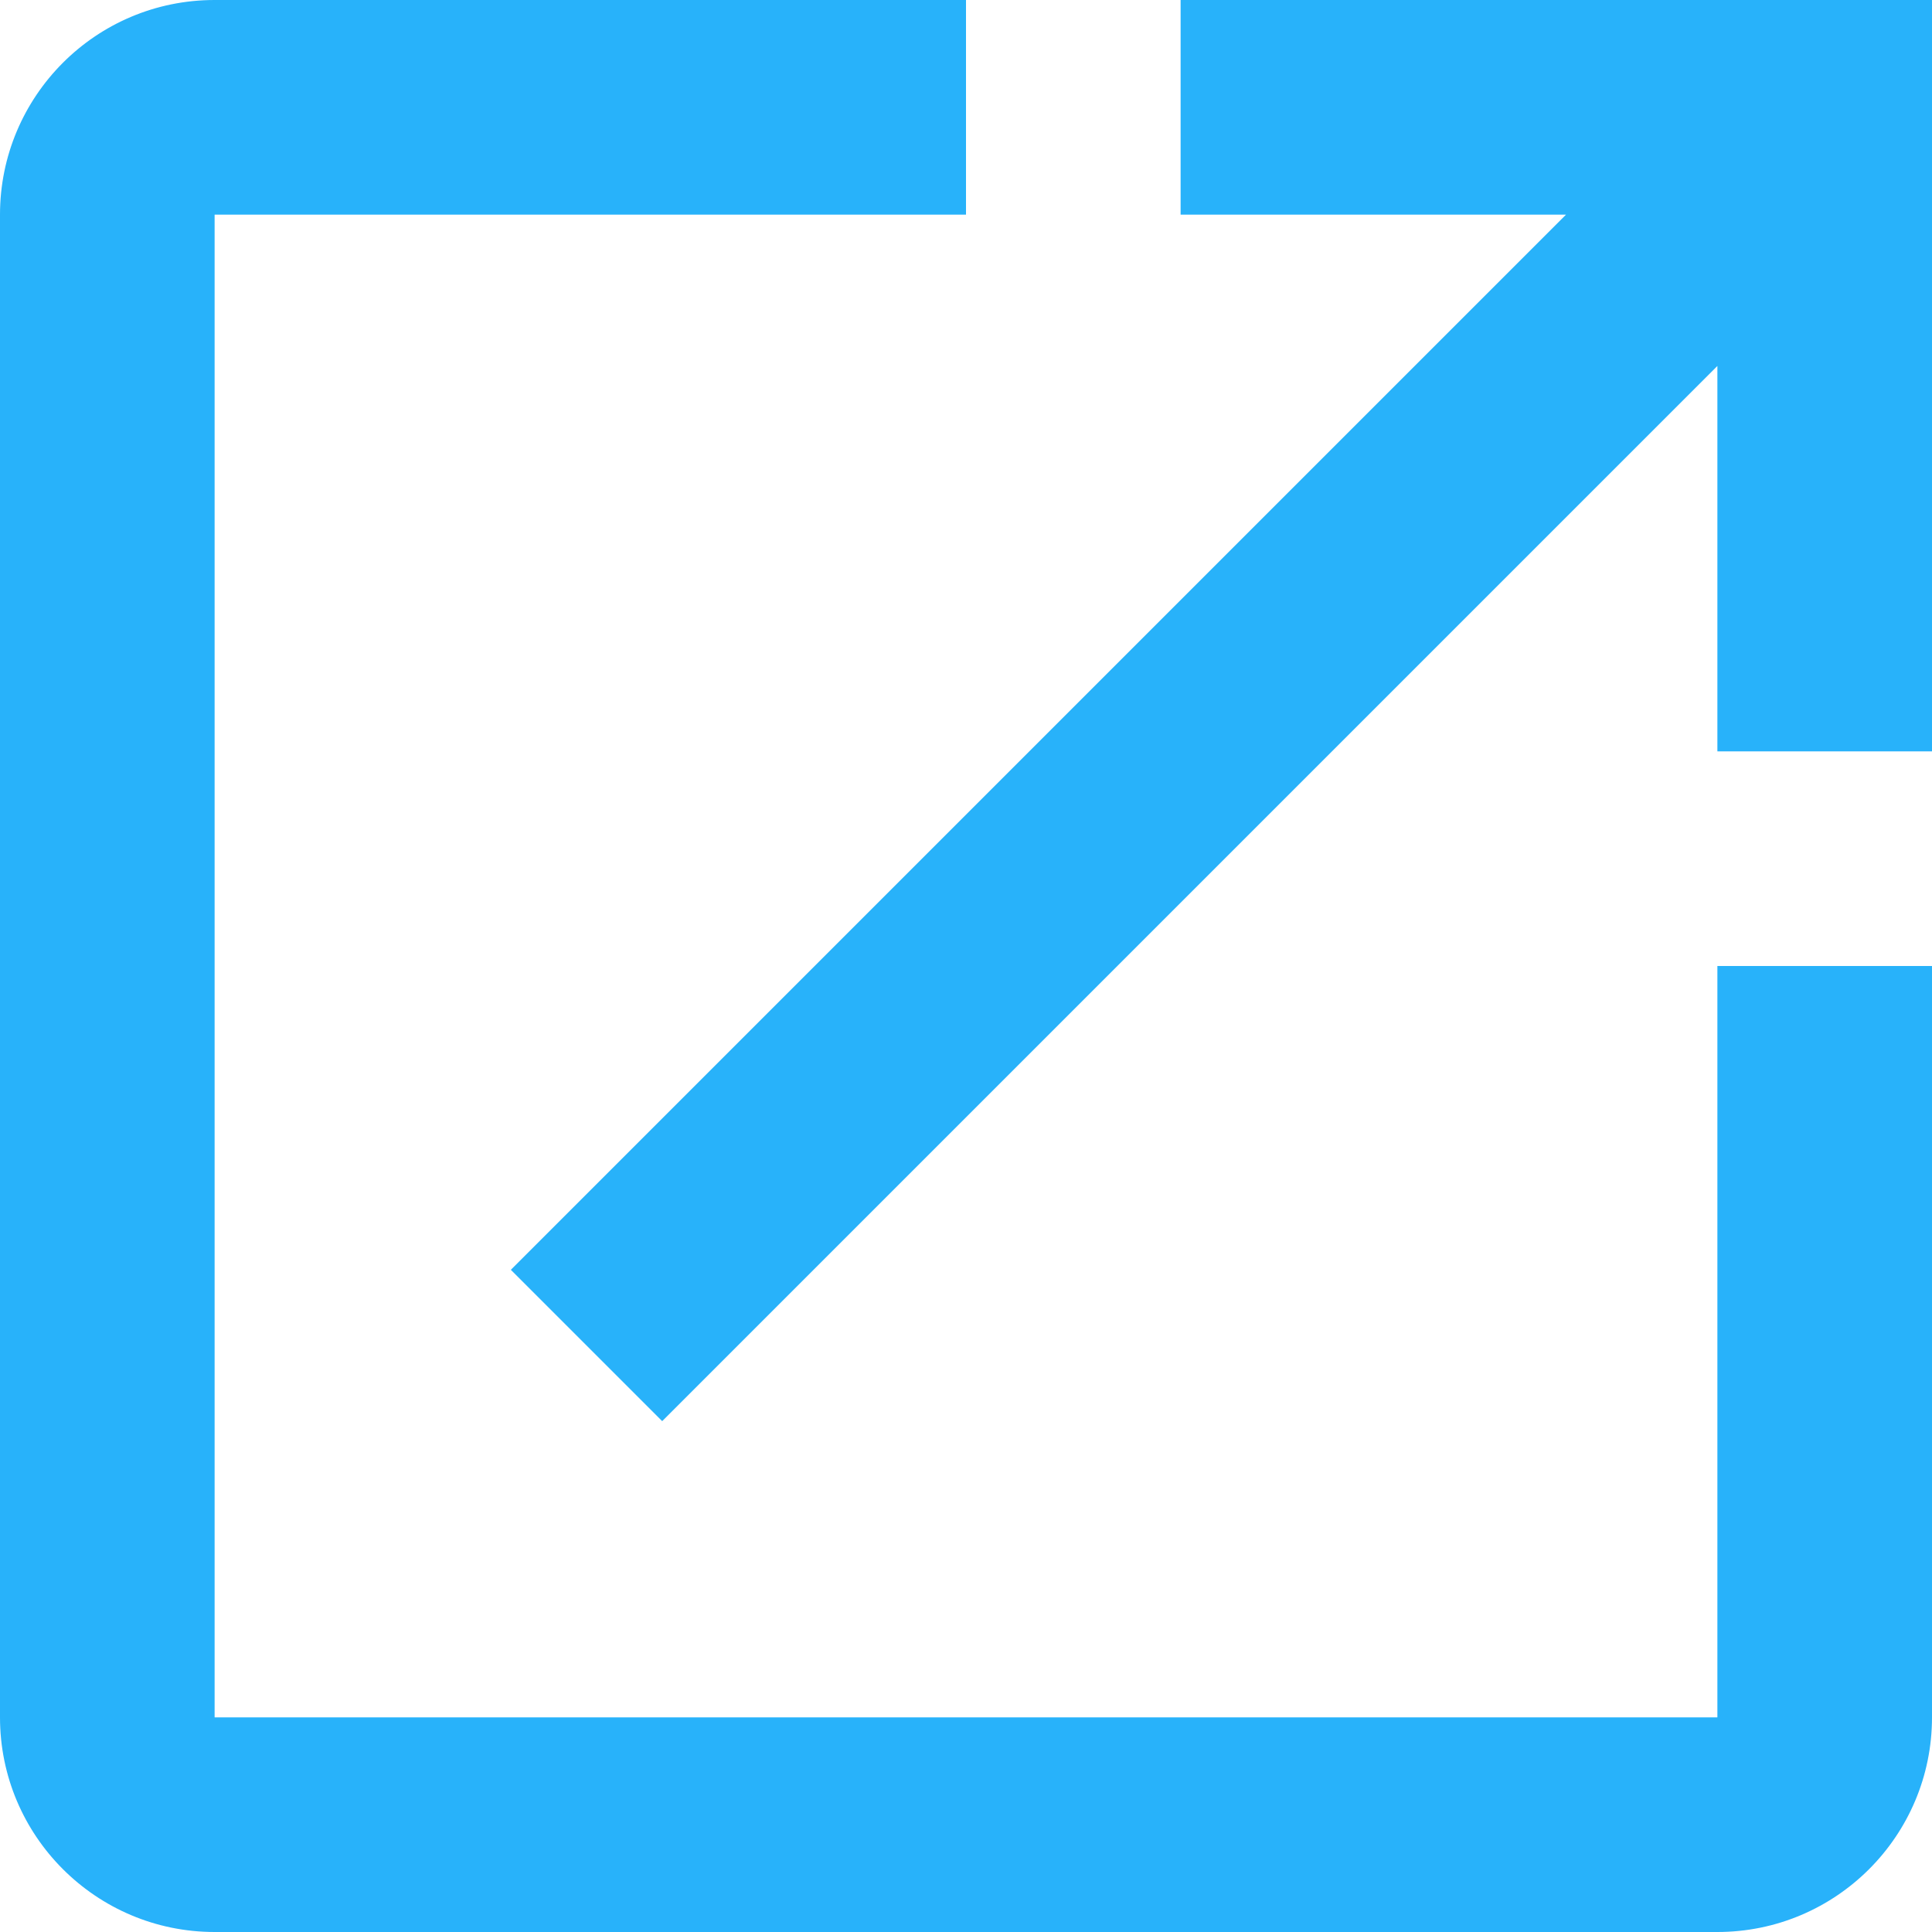
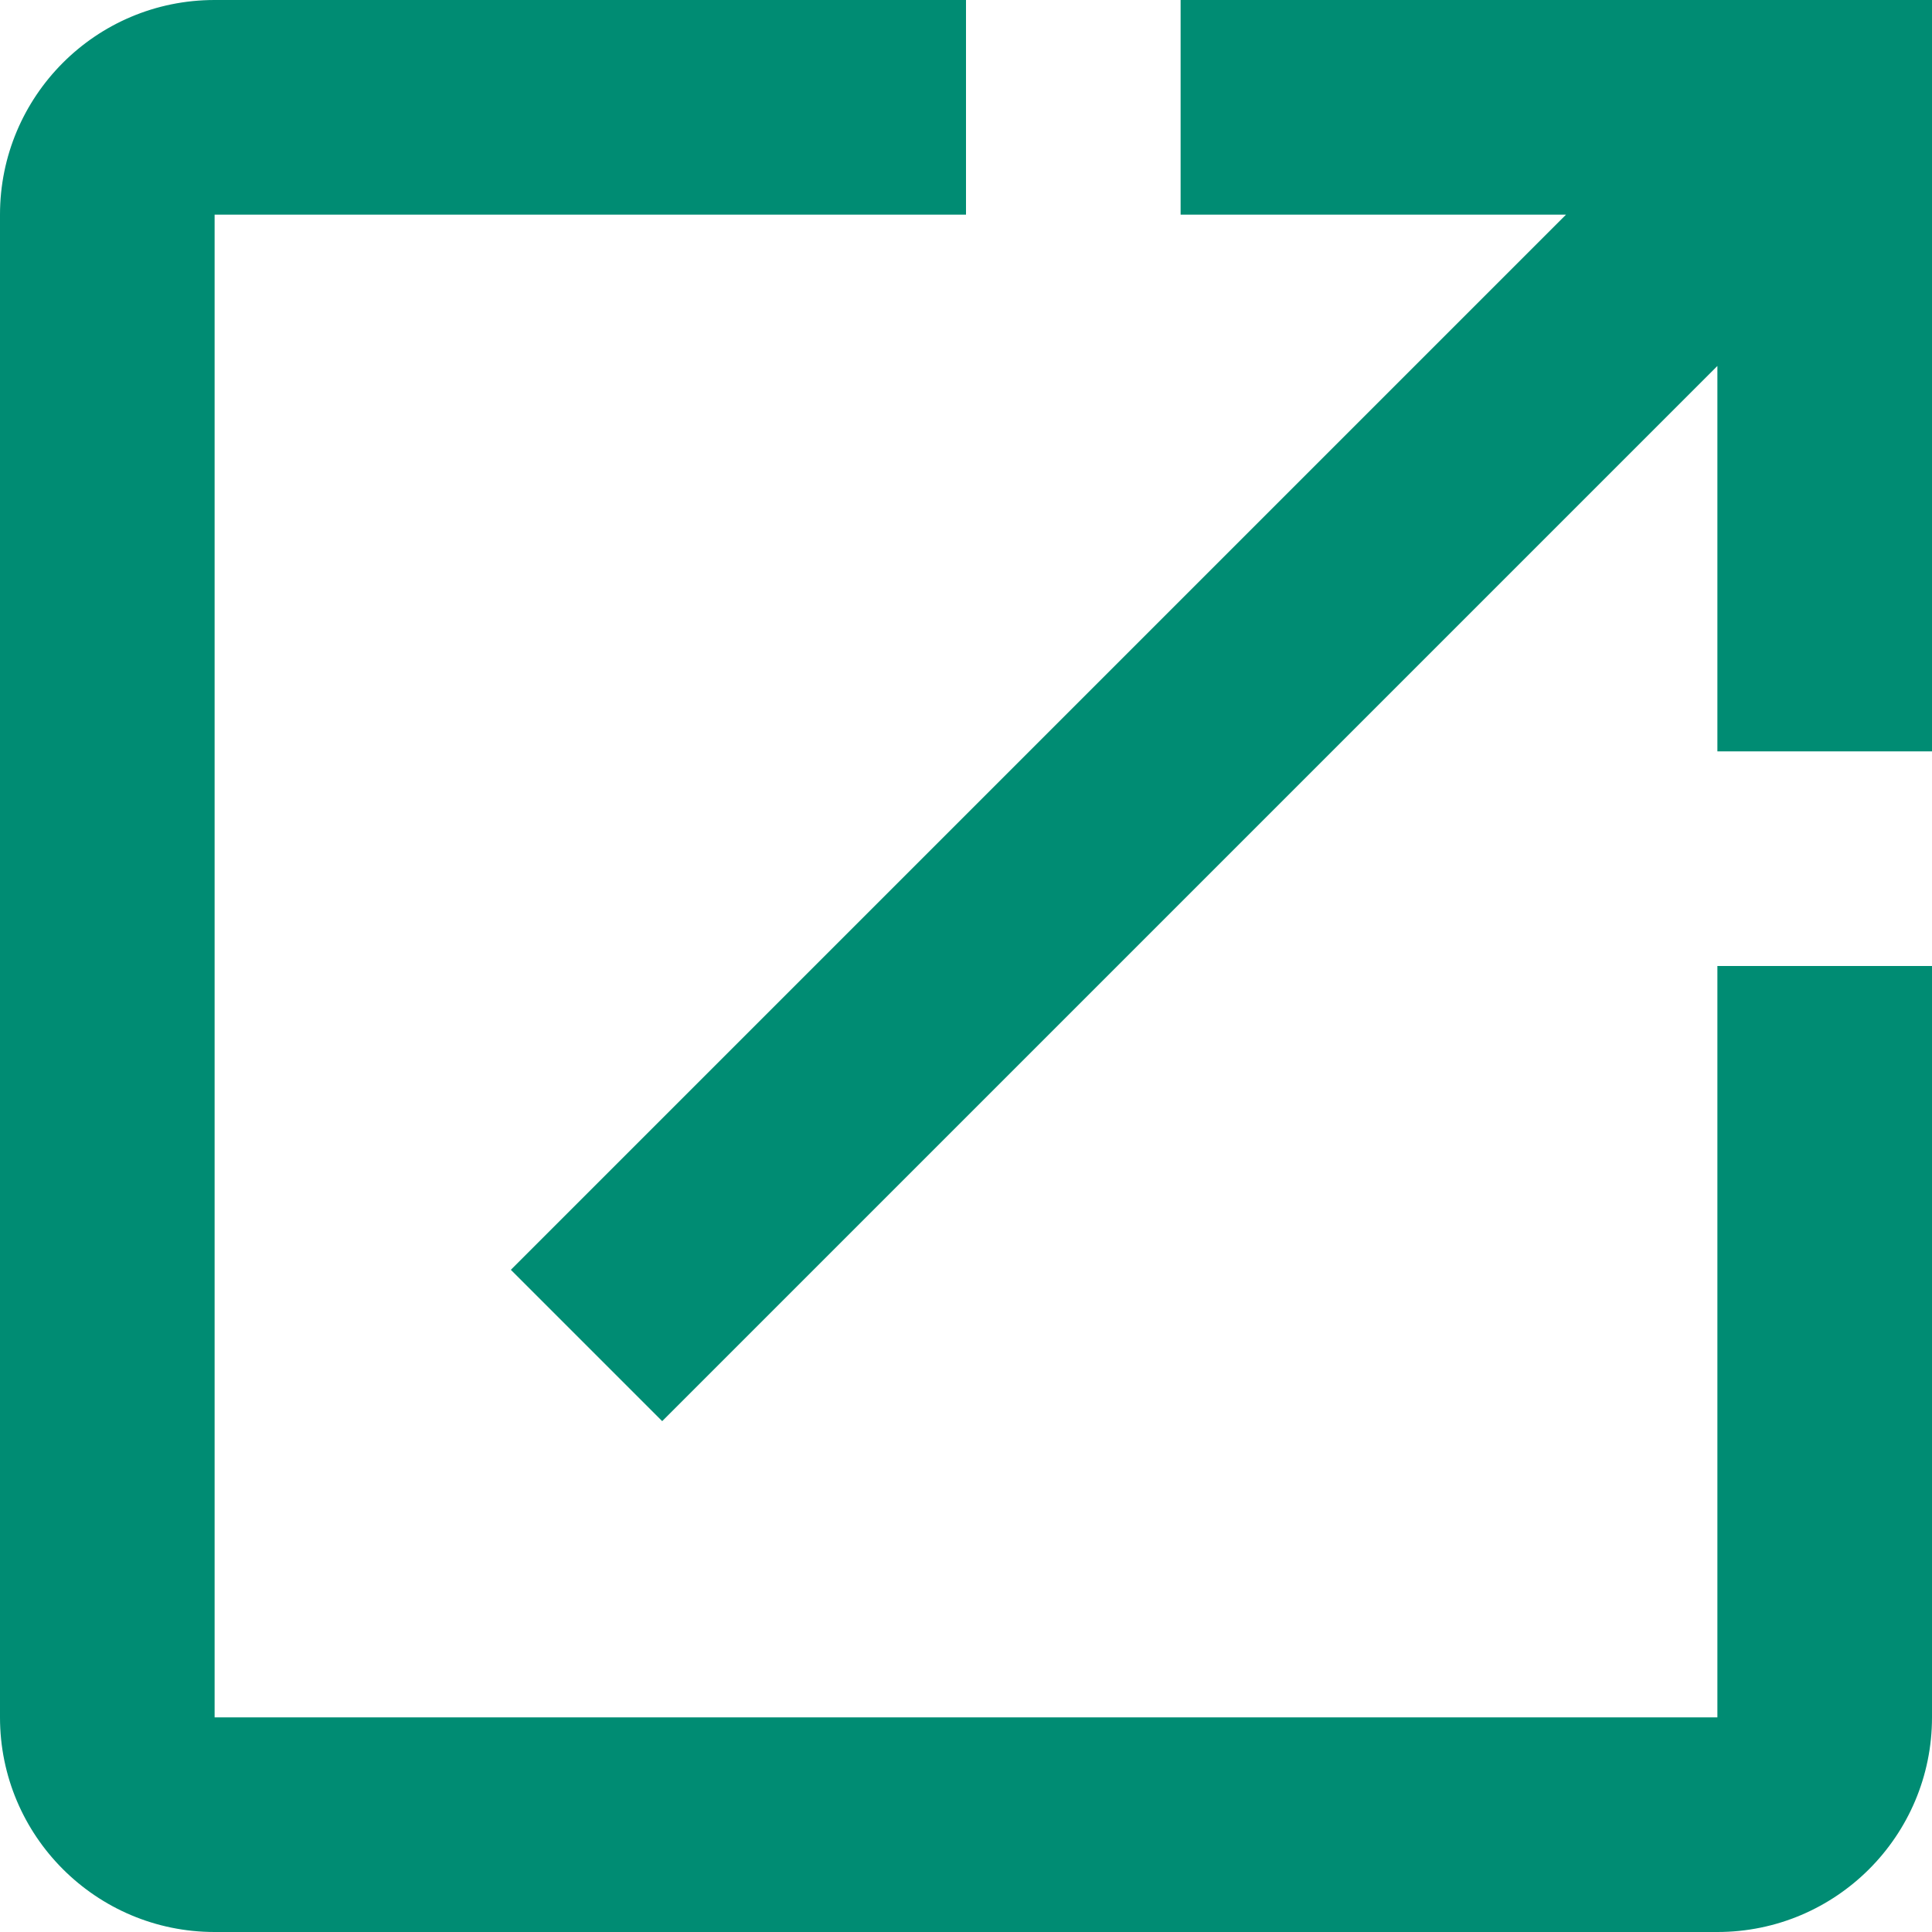
<svg xmlns="http://www.w3.org/2000/svg" width="12" height="12" viewBox="0 0 12 12" version="1.1">
  <g id="Symbols" stroke="none" stroke-width="1" fill="none" fill-rule="evenodd">
-     <g id="SafeQR" transform="translate(-222, -296)" fill="#28B2FA" fill-rule="nonzero">
+     <g id="SafeQR" transform="translate(-222, -296)" fill="#008c73" fill-rule="nonzero">
      <g id="Group-5">
        <g transform="translate(95, 292)">
          <path d="M134.333,4 L134.333,5.333 L136.727,5.333 L130.173,11.887 L131.113,12.827 L137.667,6.273 L137.667,8.667 L139,8.667 L139,4 L134.333,4 Z M137.667,14.667 L128.333,14.667 L128.333,5.333 L133,5.333 L133,4 L128.333,4 C127.593,4 127,4.6 127,5.333 L127,14.667 C127,15.403 127.597,16 128.333,16 L137.667,16 C138.403,16 139,15.403 139,14.667 L139,10 L137.667,10 L137.667,14.667 Z" id="external_link" />
        </g>
      </g>
    </g>
  </g>
</svg>
